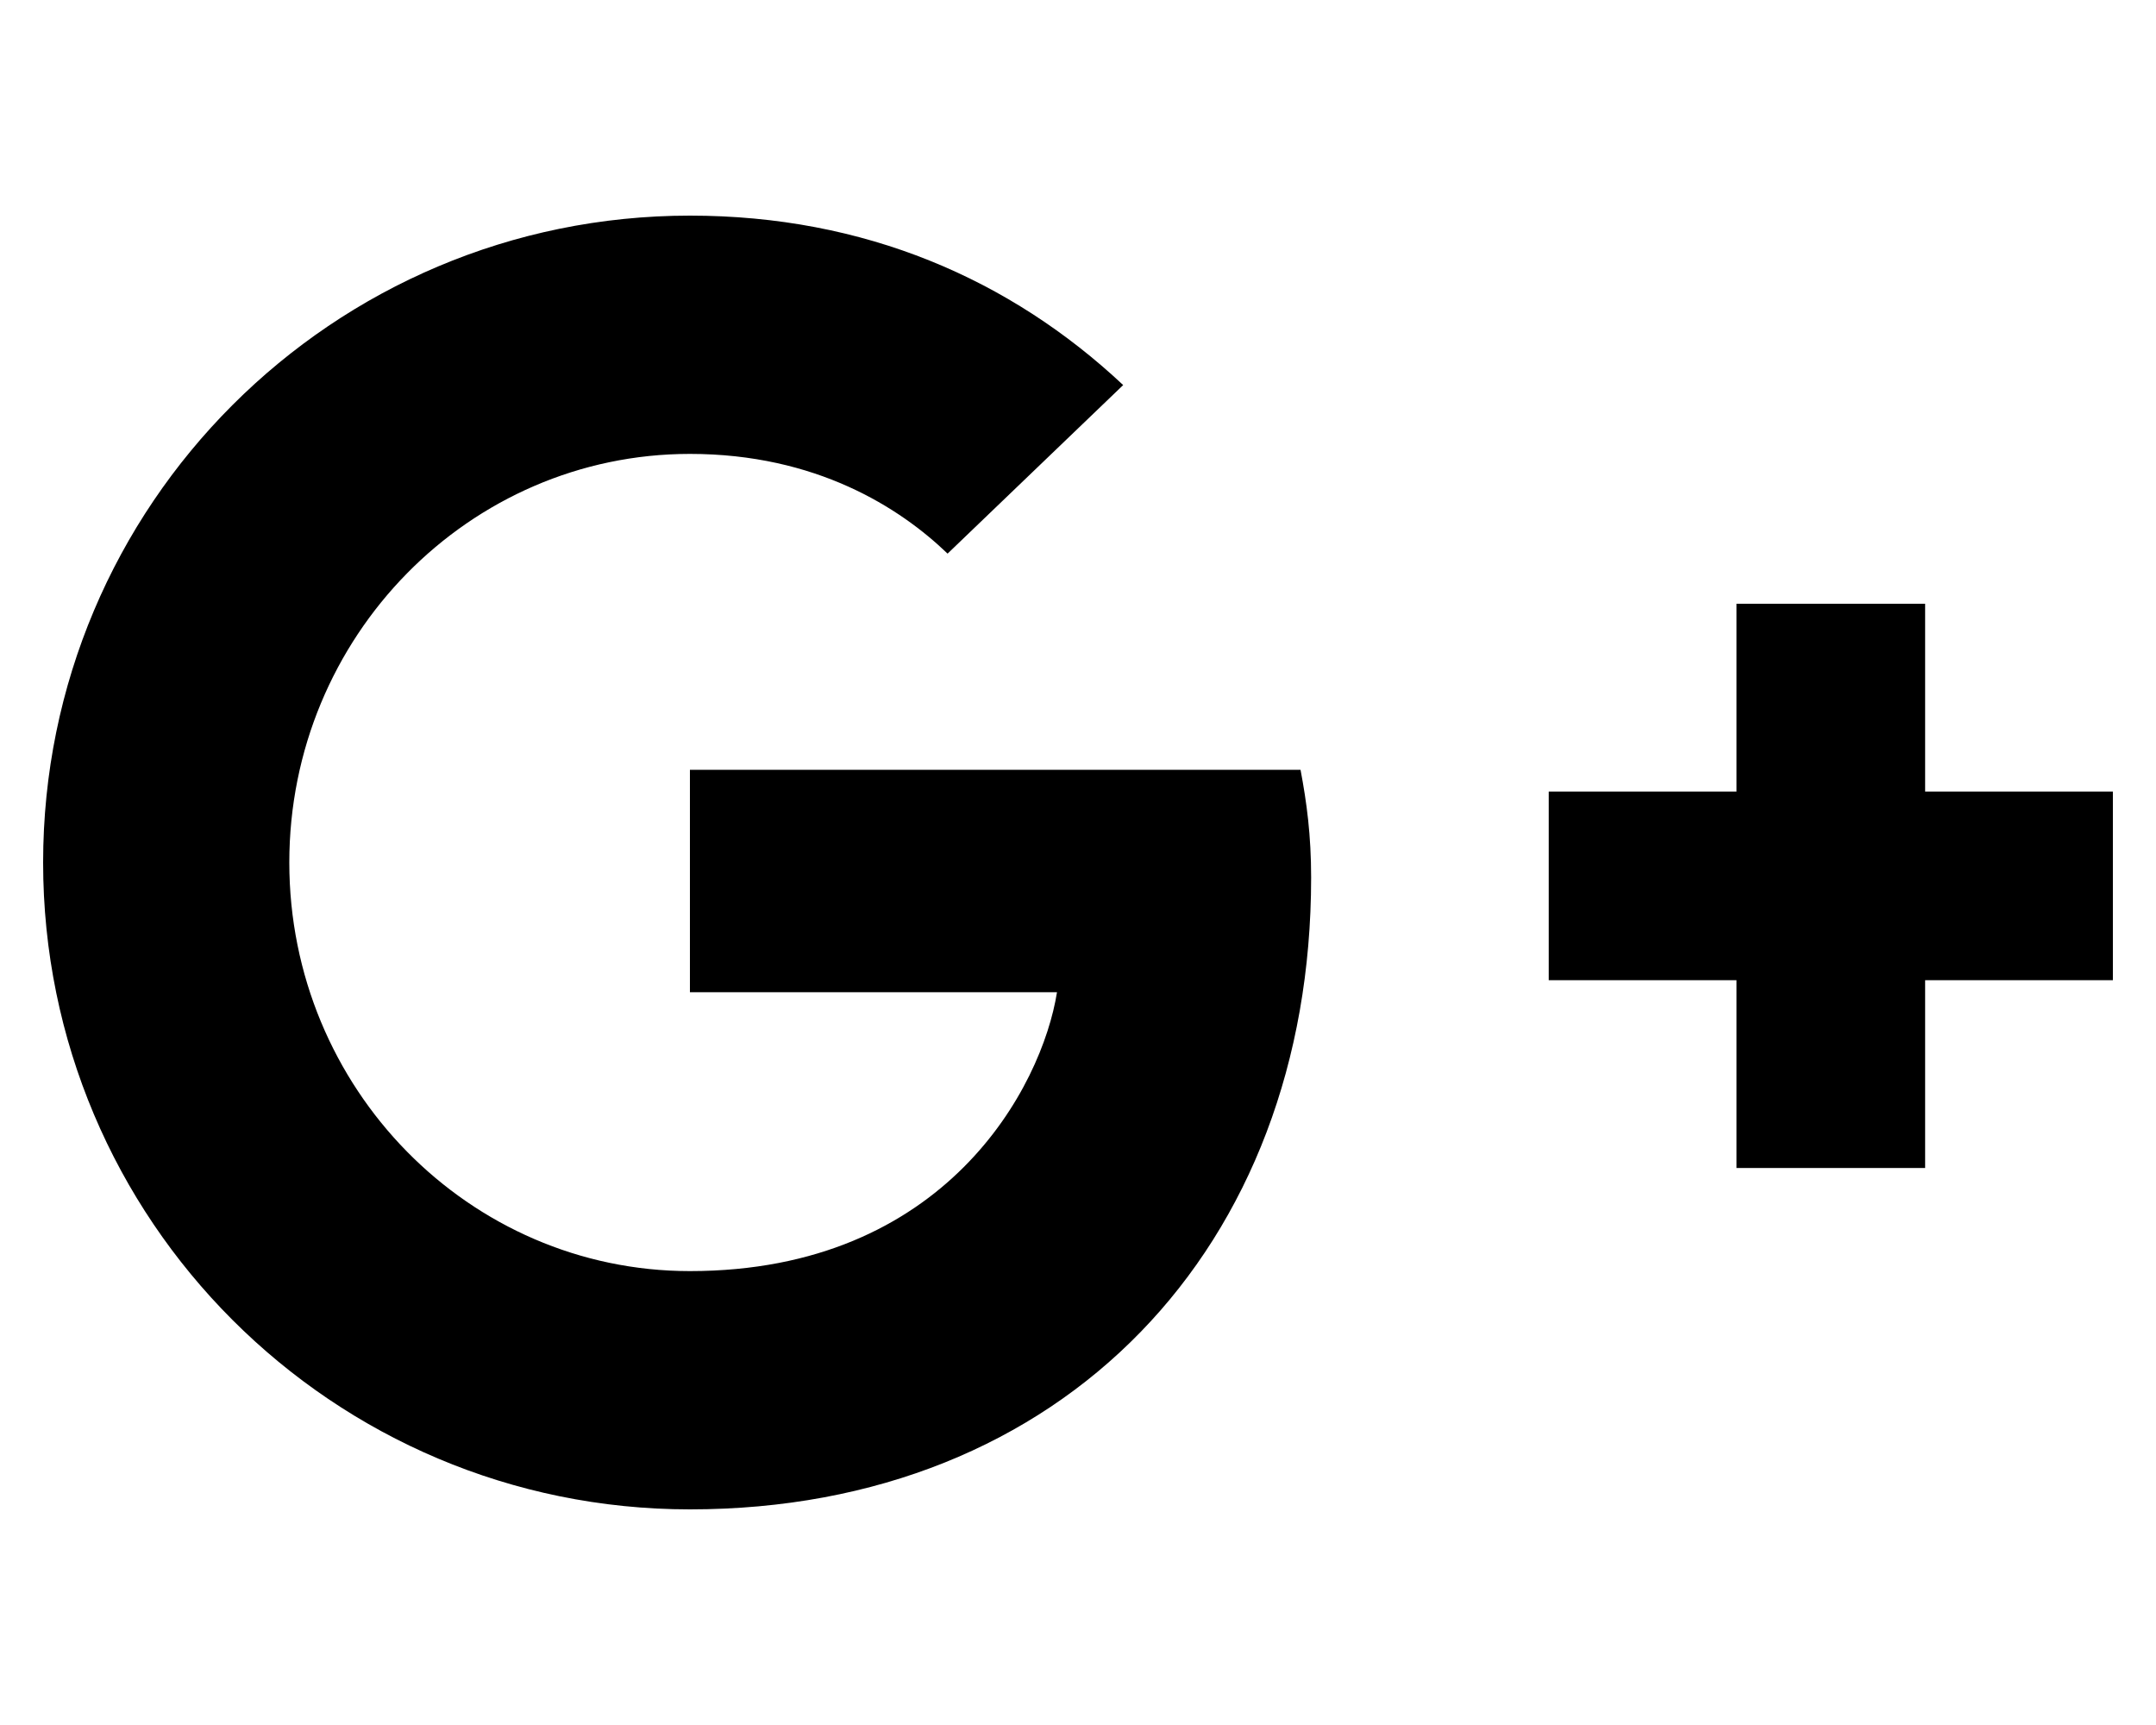
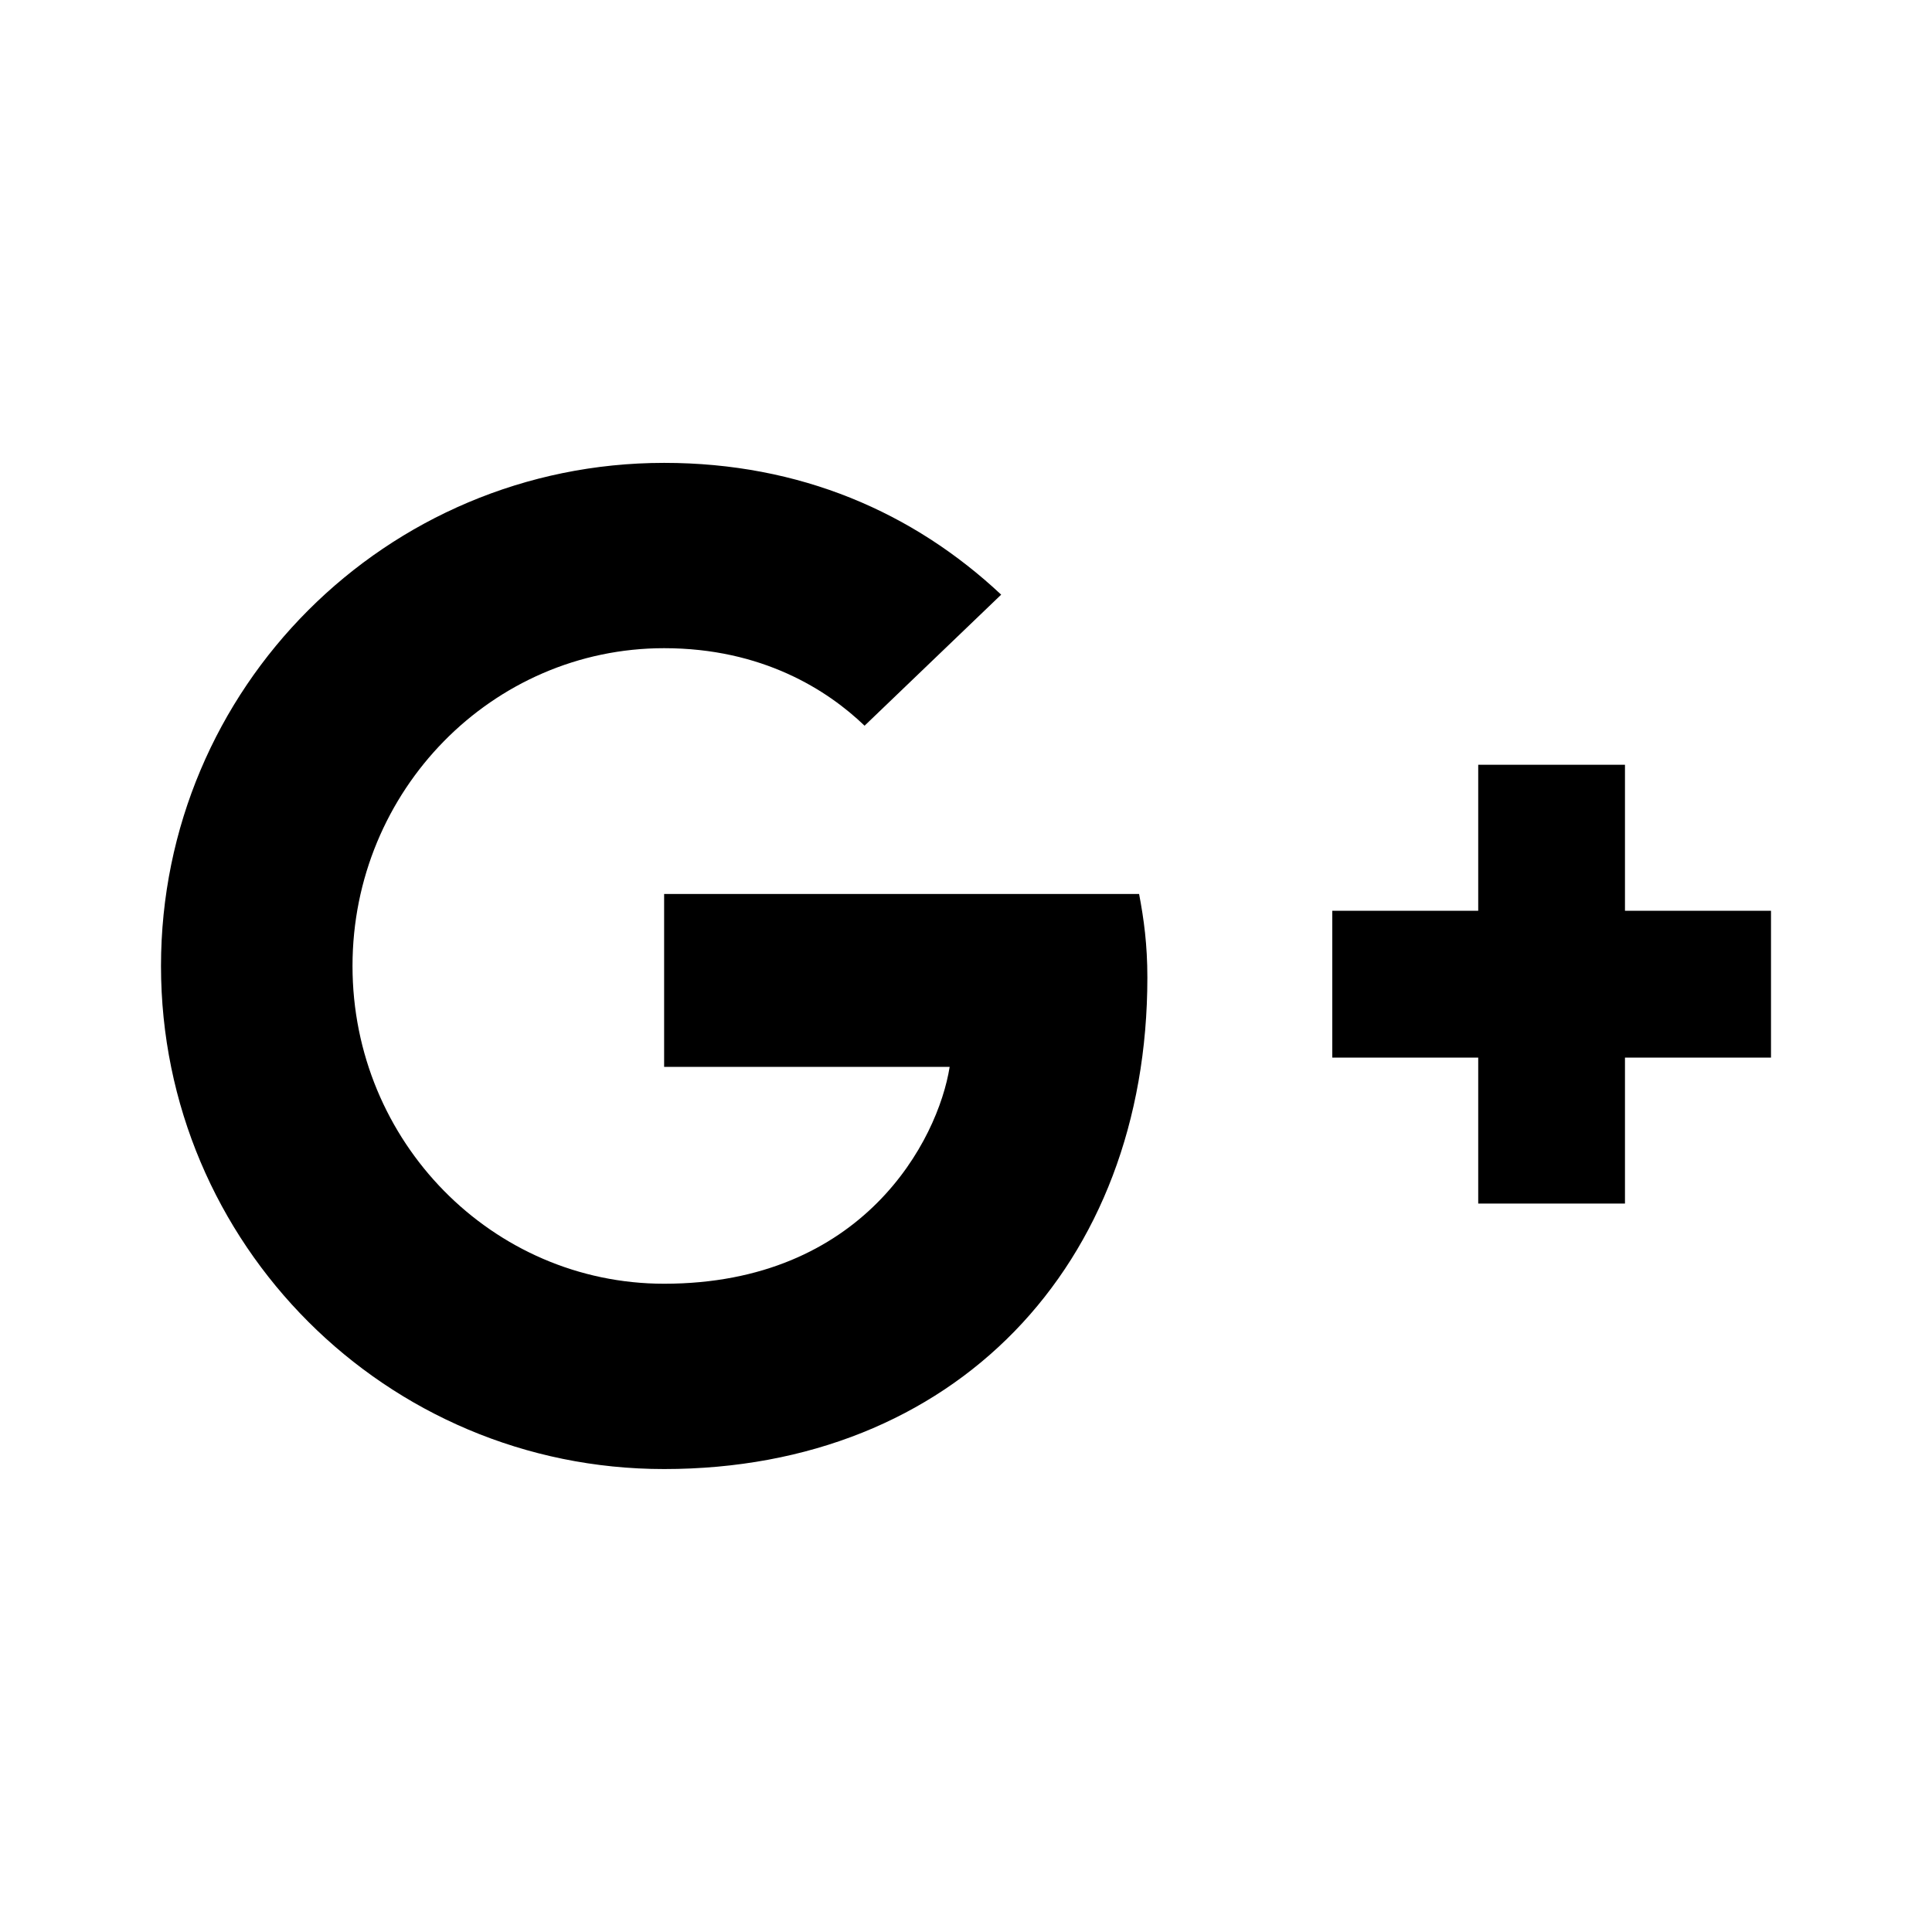
- <svg xmlns="http://www.w3.org/2000/svg" viewBox="0 0 640 512">
-   <path d="M386.061 228.496c1.834 9.692 3.143 19.384 3.143 31.956C389.204 370.205 315.599 448 204.8 448c-106.084 0-192-85.915-192-192s85.916-192 192-192c51.864 0 95.083 18.859 128.611 50.292l-52.126 50.03c-14.145-13.621-39.028-29.599-76.485-29.599-65.484 0-118.92 54.221-118.92 121.277 0 67.056 53.436 121.277 118.92 121.277 75.961 0 104.513-54.745 108.965-82.773H204.8v-66.009h181.261zm185.406 6.437V179.2h-56.001v55.733h-55.733v56.001h55.733v55.733h56.001v-55.733H627.2v-56.001h-55.733z" />
+ <svg xmlns="http://www.w3.org/2000/svg" version="1.1" id="icon_googleplus_alt" x="0px" y="0px" width="24px" height="24px" viewBox="0 0 24 24" enable-background="new 0 0 24 24" xml:space="preserve">
+   <path d="M14.15,11.104c0.06,0.315,0.103,0.631,0.103,1.04c0,3.574-2.396,6.105-6.003,6.105C4.797,18.25,2,15.453,2,12  c0-3.454,2.797-6.25,6.25-6.25c1.688,0,3.095,0.614,4.187,1.637L10.74,9.015c-0.461-0.443-1.271-0.963-2.49-0.963  c-2.132,0-3.871,1.765-3.871,3.948c0,2.184,1.739,3.947,3.871,3.947c2.473,0,3.402-1.781,3.547-2.694H8.25v-2.148H14.15  L14.15,11.104z M20.186,11.314V9.5h-1.823v1.814h-1.813v1.824h1.813v1.813h1.823v-1.813H22v-1.824H20.186z" />
</svg>
